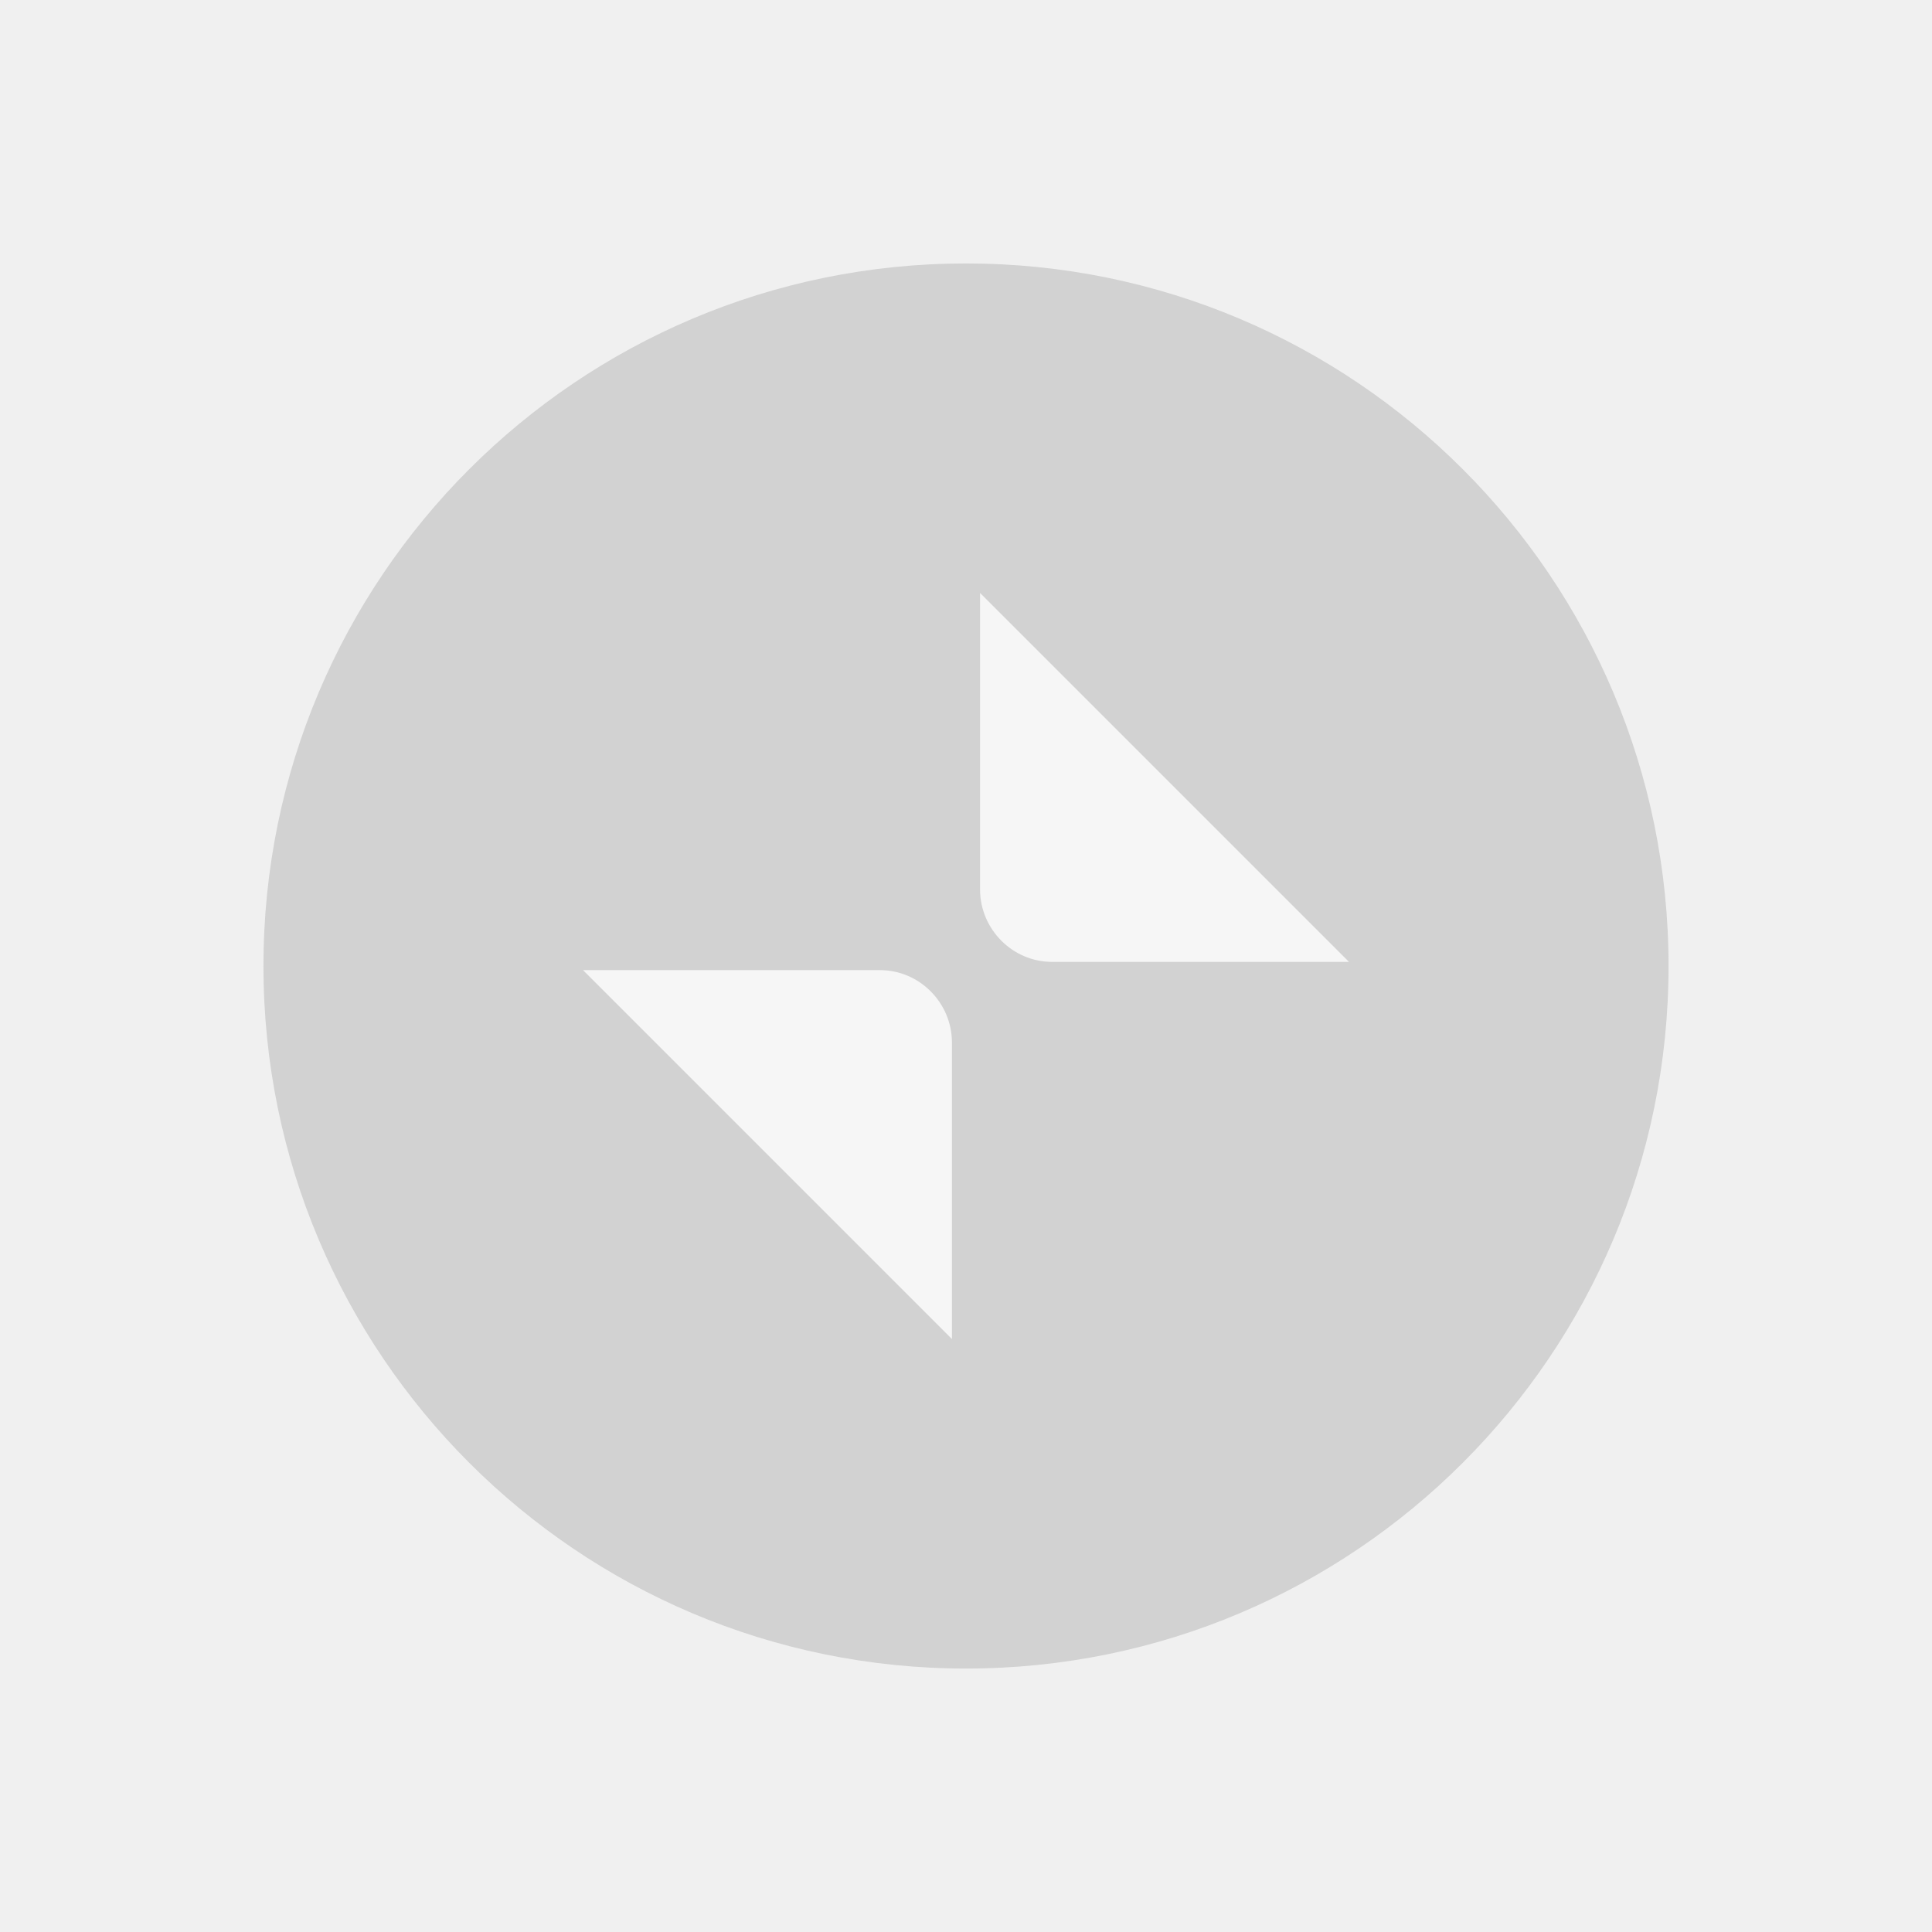
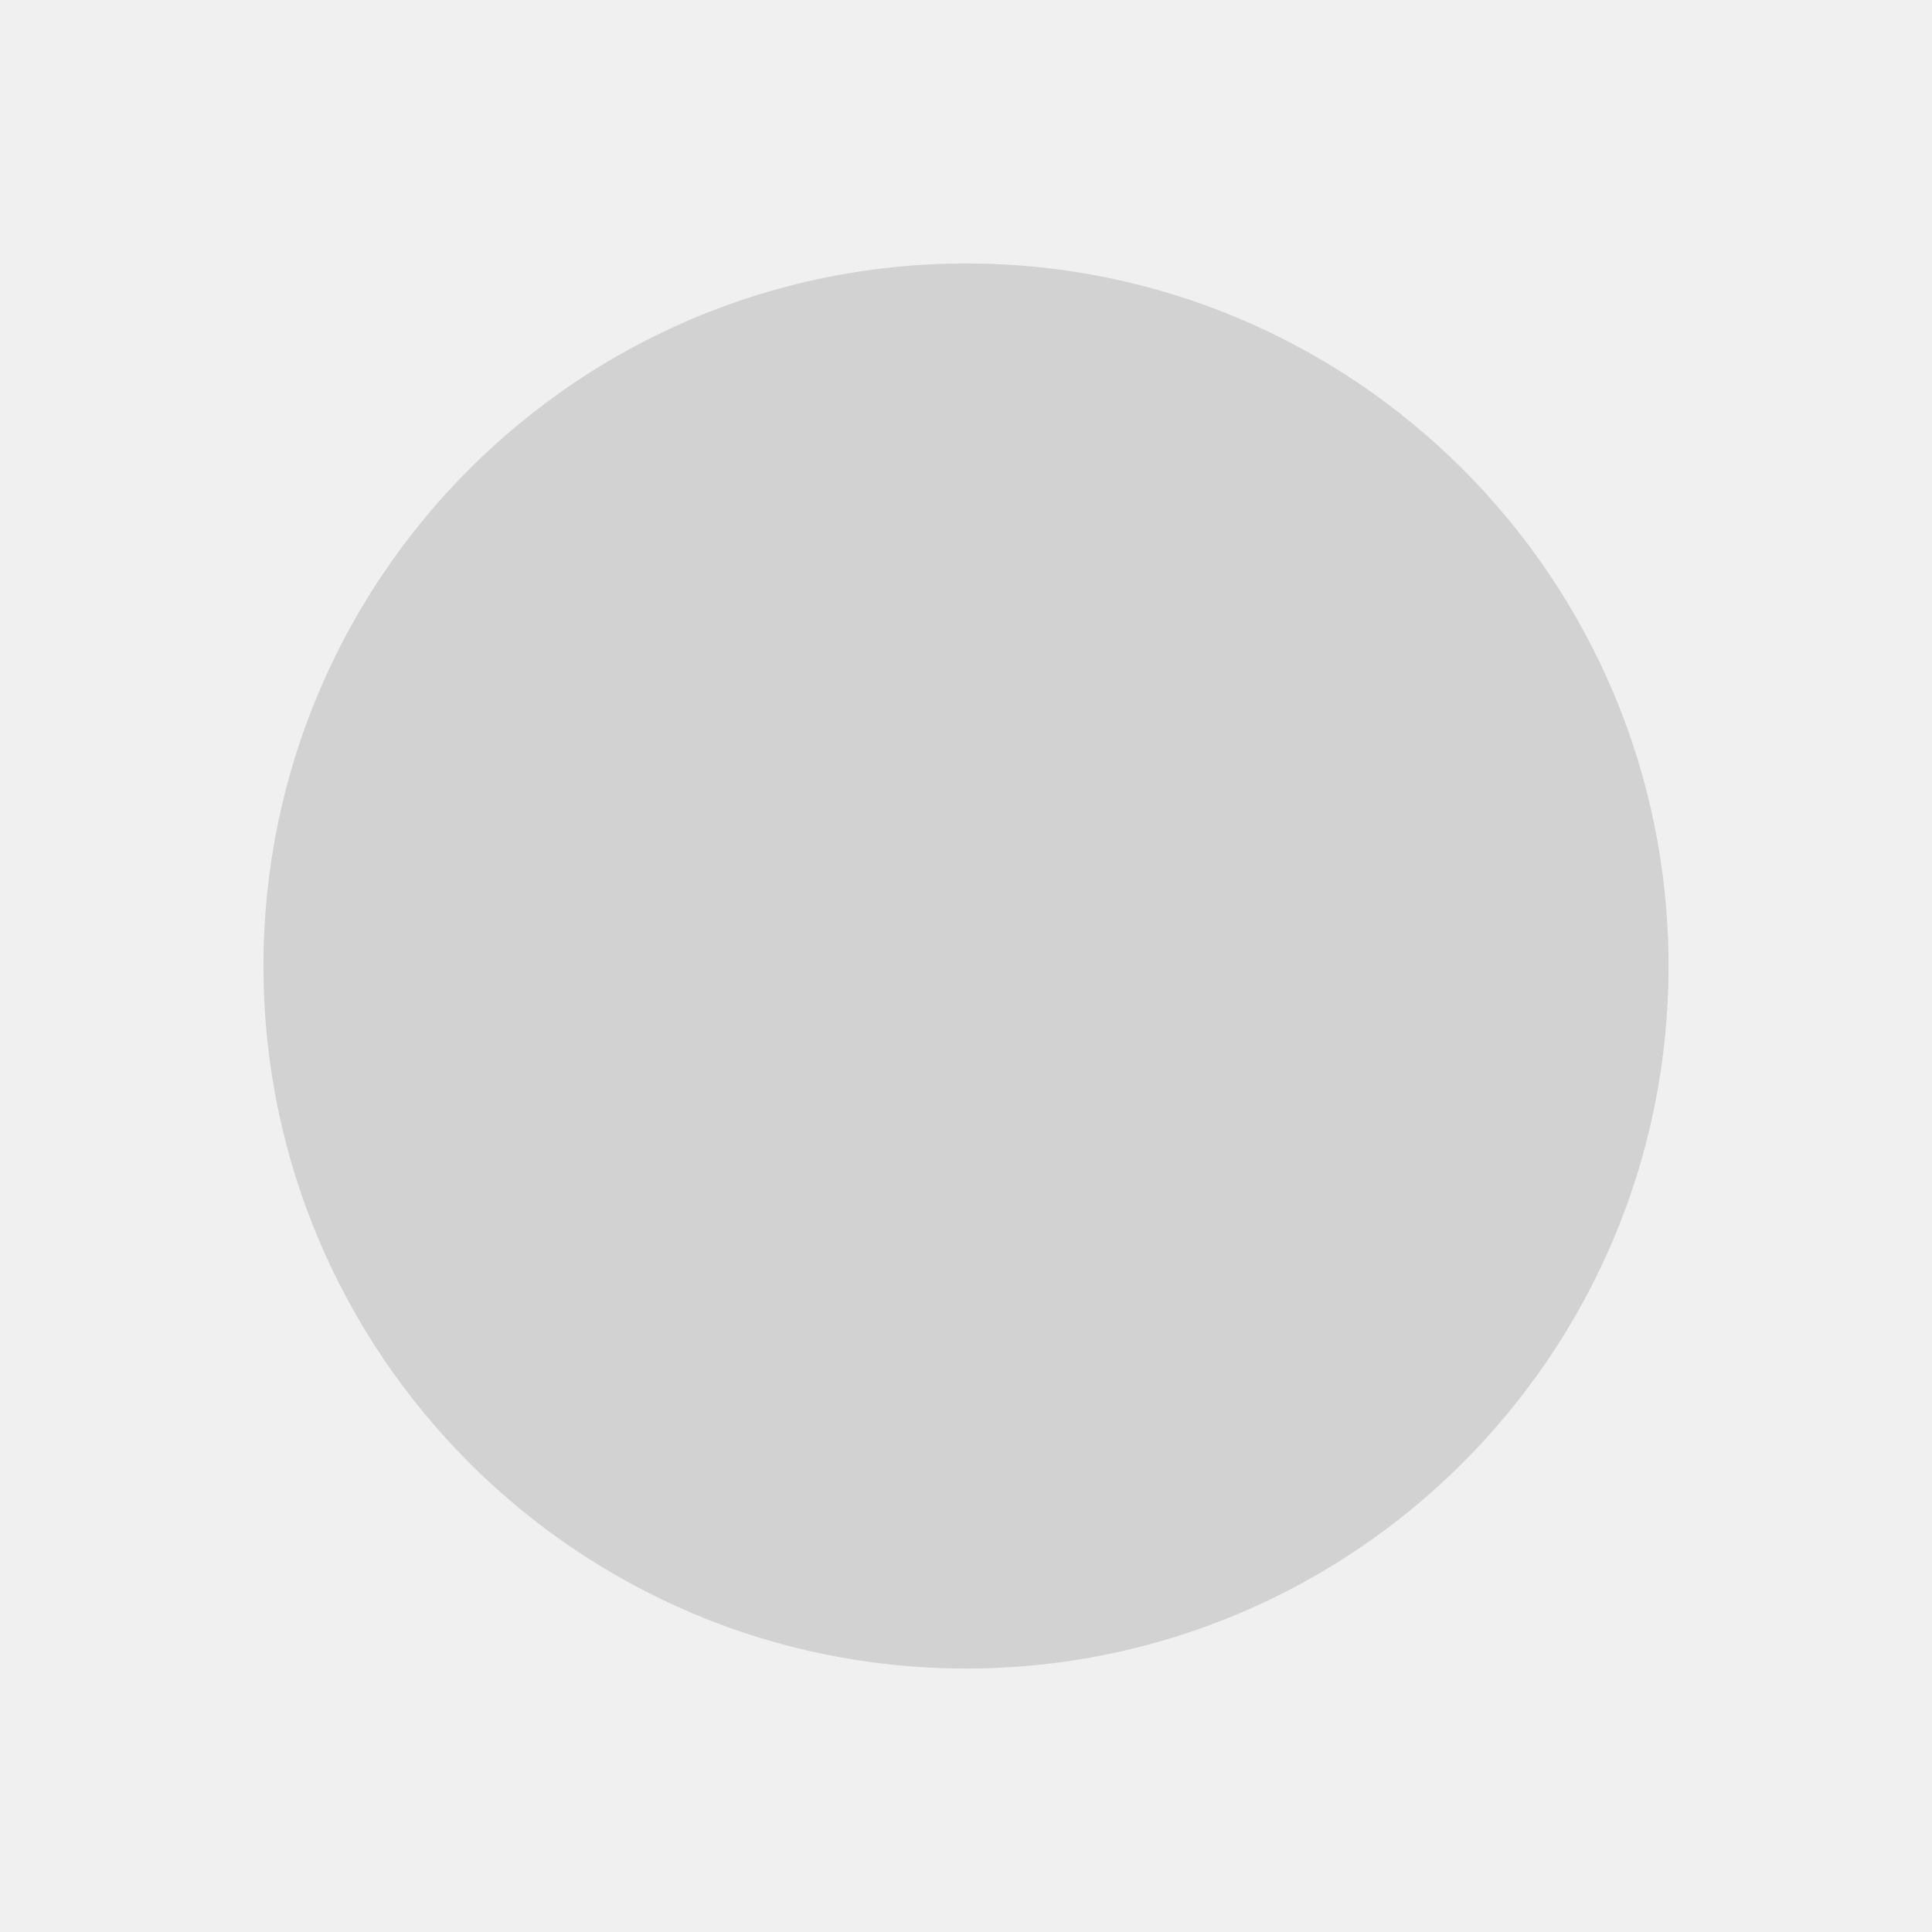
<svg xmlns="http://www.w3.org/2000/svg" xmlns:xlink="http://www.w3.org/1999/xlink" id="svg4306" width="22" height="22" version="1.1" style="enable-background:new">
  <defs id="defs22" />
  <use x="0" y="0" xlink:href="#g1000" id="use1002" transform="translate(28.47603)" width="100%" height="100%" />
-   <g style="display:inline" id="hover-center" transform="matrix(0.7272727,0,0,0.7272727,-46.76607,72.43578)">
+   <g style="display:inline" id="hover-center" transform="matrix(0.7272727,0,0,0.7272727,-46.76603,94.73192)">
    <ellipse ry="11" rx="11" id="ellipse4862-3" style="display:inline;opacity:0.5;fill:#b3b3b3;fill-opacity:1;stroke:none;stroke-width:0;stroke-linecap:butt;stroke-linejoin:miter;stroke-miterlimit:4;stroke-dasharray:none;stroke-dashoffset:0;stroke-opacity:1" cx="79.428" cy="-54.631" />
    <g clip-path="none" style="fill:#c0e3ff;fill-opacity:1" transform="matrix(1.375,0,0,1.375,68.11301,-65.7849)" id="g4886-6">
      <g id="g4866-7" style="display:inline;fill:#c0e3ff;fill-opacity:1" transform="translate(-81.0002,-967)" />
      <g style="fill:#c0e3ff;fill-opacity:1" id="g4868-5" transform="translate(-81.0002,-967)" />
      <g style="fill:#c0e3ff;fill-opacity:1" id="g4870-3" transform="translate(-81.0002,-967)" />
      <g style="fill:#c0e3ff;fill-opacity:1" id="g4872-5" transform="translate(-81.0002,-967)" />
      <g style="fill:#c0e3ff;fill-opacity:1" id="g4874-6" transform="translate(-81.0002,-967)" />
      <g id="g4876-2" style="display:inline;fill:#c0e3ff;fill-opacity:1" transform="translate(-81.0002,-967)" />
      <g id="g4878-9" style="display:inline;fill:#c0e3ff;fill-opacity:1" transform="translate(-81.0002,-967)" />
      <g id="g4880-1" style="display:inline;fill:#c0e3ff;fill-opacity:1" transform="translate(-81.0002,-967)" />
      <g id="g4884-2" style="display:inline;fill:#c0e3ff;fill-opacity:1" transform="translate(-81.0002,-967)">
        <path id="path4882-7" style="opacity:0.75;fill:#ffffff;fill-opacity:1;fill-rule:evenodd;stroke:none" d="m 84.868,975.159 h 3.382 c 0.45,0 0.816,0.368 0.819,0.819 v 3.382 z" />
        <path d="m 93.591,975.064 h -3.382 c -0.45,0 -0.816,-0.368 -0.819,-0.819 v -3.382 z" style="opacity:0.75;fill:#ffffff;fill-opacity:1;fill-rule:evenodd;stroke:none" id="path5284-0" />
      </g>
    </g>
    <rect y="-65.631" x="68.428" height="22" width="22" id="rect4890-9" style="display:inline;opacity:1;fill:none;fill-opacity:1;stroke:none;stroke-width:1.375;stroke-linecap:butt;stroke-linejoin:miter;stroke-miterlimit:4;stroke-dasharray:none;stroke-dashoffset:0;stroke-opacity:0" />
  </g>
-   <g id="active-center" transform="translate(-25.00002,1.000029)">
-     <ellipse ry="8" rx="8" id="ellipse4862-3-6" style="display:inline;opacity:0.5;fill:#b3b3b3;fill-opacity:1;stroke:none;stroke-width:0;stroke-linecap:butt;stroke-linejoin:miter;stroke-miterlimit:4;stroke-dasharray:none;stroke-dashoffset:0;stroke-opacity:1" cx="36" cy="10" />
-     <path id="path4882-7-0" style="opacity:0.8;fill:#ffffff;fill-opacity:1;fill-rule:evenodd;stroke:none" d="m 36.16,5.752 v 3.381 c 0.003,0.45 0.37,0.82 0.82,0.82 h 3.381 z m -4.521,4.295 4.201,4.201 v -3.381 c -0.003,-0.45 -0.37,-0.82 -0.82,-0.82 z" />
-     <rect y="2" x="28" height="16" width="16" id="rect4890-9-2" style="display:inline;fill:none;fill-opacity:1;stroke:none;stroke-width:1;stroke-linecap:butt;stroke-linejoin:miter;stroke-miterlimit:4;stroke-dasharray:none;stroke-dashoffset:0;stroke-opacity:0" />
-   </g>
-   <g id="inactive-center" transform="translate(-26.64478,-23.99997)">
-     <ellipse ry="8" rx="8" id="ellipse4862-3-6-9" style="display:inline;opacity:0.5;fill:#878787;fill-opacity:1;stroke:none;stroke-width:0;stroke-linecap:butt;stroke-linejoin:miter;stroke-miterlimit:4;stroke-dasharray:none;stroke-dashoffset:0;stroke-opacity:1;enable-background:new" cx="61" cy="35" />
-     <path id="path4882-7-0-9" style="opacity:0.5;fill:#ffffff;fill-opacity:1;fill-rule:evenodd;stroke:none;enable-background:new" d="m 61.16,30.752 v 3.381 c 0.003,0.45 0.37,0.82 0.82,0.82 h 3.381 z m -4.521,4.295 4.201,4.201 v -3.381 c -0.003,-0.45 -0.37,-0.82 -0.82,-0.82 z" />
-     <rect y="27" x="53" height="16" width="16" id="rect4890-9-2-0" style="display:inline;fill:none;fill-opacity:1;stroke:none;stroke-width:1;stroke-linecap:butt;stroke-linejoin:miter;stroke-miterlimit:4;stroke-dasharray:none;stroke-dashoffset:0;stroke-opacity:0;enable-background:new" />
-   </g>
-   <g id="deactivated-center" transform="translate(22.55031,-24.75192)">
-     <ellipse ry="8" rx="8" id="ellipse4862-3-6-9-1" style="display:inline;opacity:0.5;fill:#878787;fill-opacity:1;stroke:none;stroke-width:0;stroke-linecap:butt;stroke-linejoin:miter;stroke-miterlimit:4;stroke-dasharray:none;stroke-dashoffset:0;stroke-opacity:1;enable-background:new" cx="35.16" cy="35.752" />
-     <path id="path4882-7-0-9-3" style="opacity:0.3;fill:#ffffff;fill-opacity:1;fill-rule:evenodd;stroke:none;enable-background:new" d="m 35.32,31.504 v 3.381 c 0.003,0.45 0.37,0.82 0.82,0.82 h 3.381 z M 30.799,35.799 35,40 v -3.381 c -0.003,-0.45 -0.37,-0.82 -0.82,-0.82 z" />
-     <rect y="27.752" x="27.16" height="16" width="16" id="rect4890-9-2-0-1" style="display:inline;fill:none;fill-opacity:1;stroke:none;stroke-width:1;stroke-linecap:butt;stroke-linejoin:miter;stroke-miterlimit:4;stroke-dasharray:none;stroke-dashoffset:0;stroke-opacity:0;enable-background:new" />
-   </g>
-   <g style="display:inline" id="pressed-center" transform="matrix(0.7272727,0,0,0.7272727,-23.41082,72.3883)">
+   <g style="display:inline" id="pressed-center" transform="matrix(0.7272727,0,0,0.7272727,-46.76603,118.7319)">
    <ellipse cy="-54.631" cx="79.428" style="display:inline;opacity:0.5;fill:#b3b3b3;fill-opacity:1;stroke:none;stroke-width:0;stroke-linecap:butt;stroke-linejoin:miter;stroke-miterlimit:4;stroke-dasharray:none;stroke-dashoffset:0;stroke-opacity:1" id="ellipse5303-3" rx="11" ry="11" />
    <g id="g5329-6" transform="matrix(1.375,0,0,1.375,68.11301,-65.7849)" style="fill:#c0e3ff;fill-opacity:1" clip-path="none">
      <g transform="translate(-81.0002,-967)" style="display:inline;fill:#c0e3ff;fill-opacity:1" id="g5307-0" />
      <g transform="translate(-81.0002,-967)" id="g5309-6" style="fill:#c0e3ff;fill-opacity:1" />
      <g transform="translate(-81.0002,-967)" id="g5311-2" style="fill:#c0e3ff;fill-opacity:1" />
      <g transform="translate(-81.0002,-967)" id="g5313-6" style="fill:#c0e3ff;fill-opacity:1" />
      <g transform="translate(-81.0002,-967)" id="g5315-1" style="fill:#c0e3ff;fill-opacity:1" />
      <g transform="translate(-81.0002,-967)" style="display:inline;fill:#c0e3ff;fill-opacity:1" id="g5317-8" />
      <g transform="translate(-81.0002,-967)" style="display:inline;fill:#c0e3ff;fill-opacity:1" id="g5319-7" />
      <g transform="translate(-81.0002,-967)" style="display:inline;fill:#c0e3ff;fill-opacity:1" id="g5321-9" />
      <g transform="translate(-81.0002,-967)" style="display:inline;fill:#c0e3ff;fill-opacity:1" id="g5327-2">
        <path d="m 84.868,975.159 h 3.382 c 0.45,0 0.816,0.368 0.819,0.819 v 3.382 z" style="opacity:1;fill:#ffffff;fill-opacity:0.933;fill-rule:evenodd;stroke:none" id="path5323-0" />
        <path id="path5325-2" style="opacity:1;fill:#ffffff;fill-opacity:0.933;fill-rule:evenodd;stroke:none" d="m 93.591,975.064 h -3.382 c -0.45,0 -0.816,-0.368 -0.819,-0.819 v -3.382 z" />
      </g>
    </g>
    <rect style="display:inline;opacity:1;fill:none;fill-opacity:1;stroke:none;stroke-width:1.375;stroke-linecap:butt;stroke-linejoin:miter;stroke-miterlimit:4;stroke-dasharray:none;stroke-dashoffset:0;stroke-opacity:0" id="rect5331-3" width="22" height="22" x="68.428" y="-65.631" />
  </g>
+   <g transform="translate(-510,188.6378)" id="active-center" style="display:inline">
+     <g transform="translate(-781,-432.6378)" style="display:inline;opacity:1" id="g5423">
+       <ellipse ry="8" rx="8" id="ellipse5399" style="display:inline;opacity:0.5;fill:#b3b3b3;fill-opacity:1;stroke:none;stroke-width:0;stroke-linecap:butt;stroke-linejoin:miter;stroke-miterlimit:4;stroke-dasharray:none;stroke-dashoffset:0;stroke-opacity:1" cx="1302" cy="255" />
+       <g style="fill:#c0e3ff;fill-opacity:1" transform="translate(1294,247)" id="g5421">
+         <g id="g5403" style="display:inline;fill:#c0e3ff;fill-opacity:1" transform="translate(-81.0002,-967)" />
+         <g style="fill:#c0e3ff;fill-opacity:1" id="g5405" transform="translate(-81.0002,-967)" />
+         <g style="fill:#c0e3ff;fill-opacity:1" id="g5407" transform="translate(-81.0002,-967)" />
+         <g style="fill:#c0e3ff;fill-opacity:1" id="g5409" transform="translate(-81.0002,-967)" />
+         <g style="fill:#c0e3ff;fill-opacity:1" id="g5411" transform="translate(-81.0002,-967)" />
+         <g id="g5413" style="display:inline;fill:#c0e3ff;fill-opacity:1" transform="translate(-81.0002,-967)" />
+         <g id="g5415" style="display:inline;fill:#c0e3ff;fill-opacity:1" transform="translate(-81.0002,-967)" />
+         <g id="g5417" style="display:inline;fill:#c0e3ff;fill-opacity:1" transform="translate(-81.0002,-967)" />
+         <g id="g5419" style="display:inline;fill:#c0e3ff;fill-opacity:1" transform="translate(-81.0002,-967)" />
+       </g>
+     </g>
+     <rect style="display:inline;opacity:1;fill:none;fill-opacity:1;stroke:none;stroke-width:1;stroke-linecap:butt;stroke-linejoin:miter;stroke-miterlimit:4;stroke-dasharray:none;stroke-dashoffset:0;stroke-opacity:0" id="rect5425" width="16" height="16" x="513" y="-185.638" />
+   </g>
+   <g style="display:inline" id="inactive-center" transform="translate(-510,209.6378)">
+     <g id="g5453" style="display:inline;opacity:1" transform="translate(-781,-432.6378)">
+       <circle cy="255" cx="1302" style="display:inline;opacity:0.5;fill:#888888;fill-opacity:1;stroke:none;stroke-width:0;stroke-linecap:butt;stroke-linejoin:miter;stroke-miterlimit:4;stroke-dasharray:none;stroke-dashoffset:0;stroke-opacity:1" id="ellipse5429" r="8" />
+       <g id="g5451" transform="translate(1294,247)" style="fill:#c0e3ff;fill-opacity:1">
+         <g transform="translate(-81.0002,-967)" style="display:inline;fill:#c0e3ff;fill-opacity:1" id="g5433" />
+         <g transform="translate(-81.0002,-967)" id="g5435" style="fill:#c0e3ff;fill-opacity:1" />
+         <g transform="translate(-81.0002,-967)" id="g5437" style="fill:#c0e3ff;fill-opacity:1" />
+         <g transform="translate(-81.0002,-967)" id="g5439" style="fill:#c0e3ff;fill-opacity:1" />
+         <g transform="translate(-81.0002,-967)" id="g5441" style="fill:#c0e3ff;fill-opacity:1" />
+         <g transform="translate(-81.0002,-967)" style="display:inline;fill:#c0e3ff;fill-opacity:1" id="g5443" />
+         <g transform="translate(-81.0002,-967)" style="display:inline;fill:#c0e3ff;fill-opacity:1" id="g5445" />
+         <g transform="translate(-81.0002,-967)" style="display:inline;fill:#c0e3ff;fill-opacity:1" id="g5447" />
+         <g transform="translate(-81.0002,-967)" style="display:inline;fill:#c0e3ff;fill-opacity:1" id="g5449" />
+       </g>
+     </g>
+     <rect y="-185.638" x="513" height="16" width="16" id="rect5455" style="display:inline;opacity:1;fill:none;fill-opacity:1;stroke:none;stroke-width:1;stroke-linecap:butt;stroke-linejoin:miter;stroke-miterlimit:4;stroke-dasharray:none;stroke-dashoffset:0;stroke-opacity:0" />
+   </g>
+   <use x="0" y="0" xlink:href="#inactive-center" id="deactivated-center" transform="translate(26)" width="100%" height="100%" style="opacity:0.5" />
</svg>
